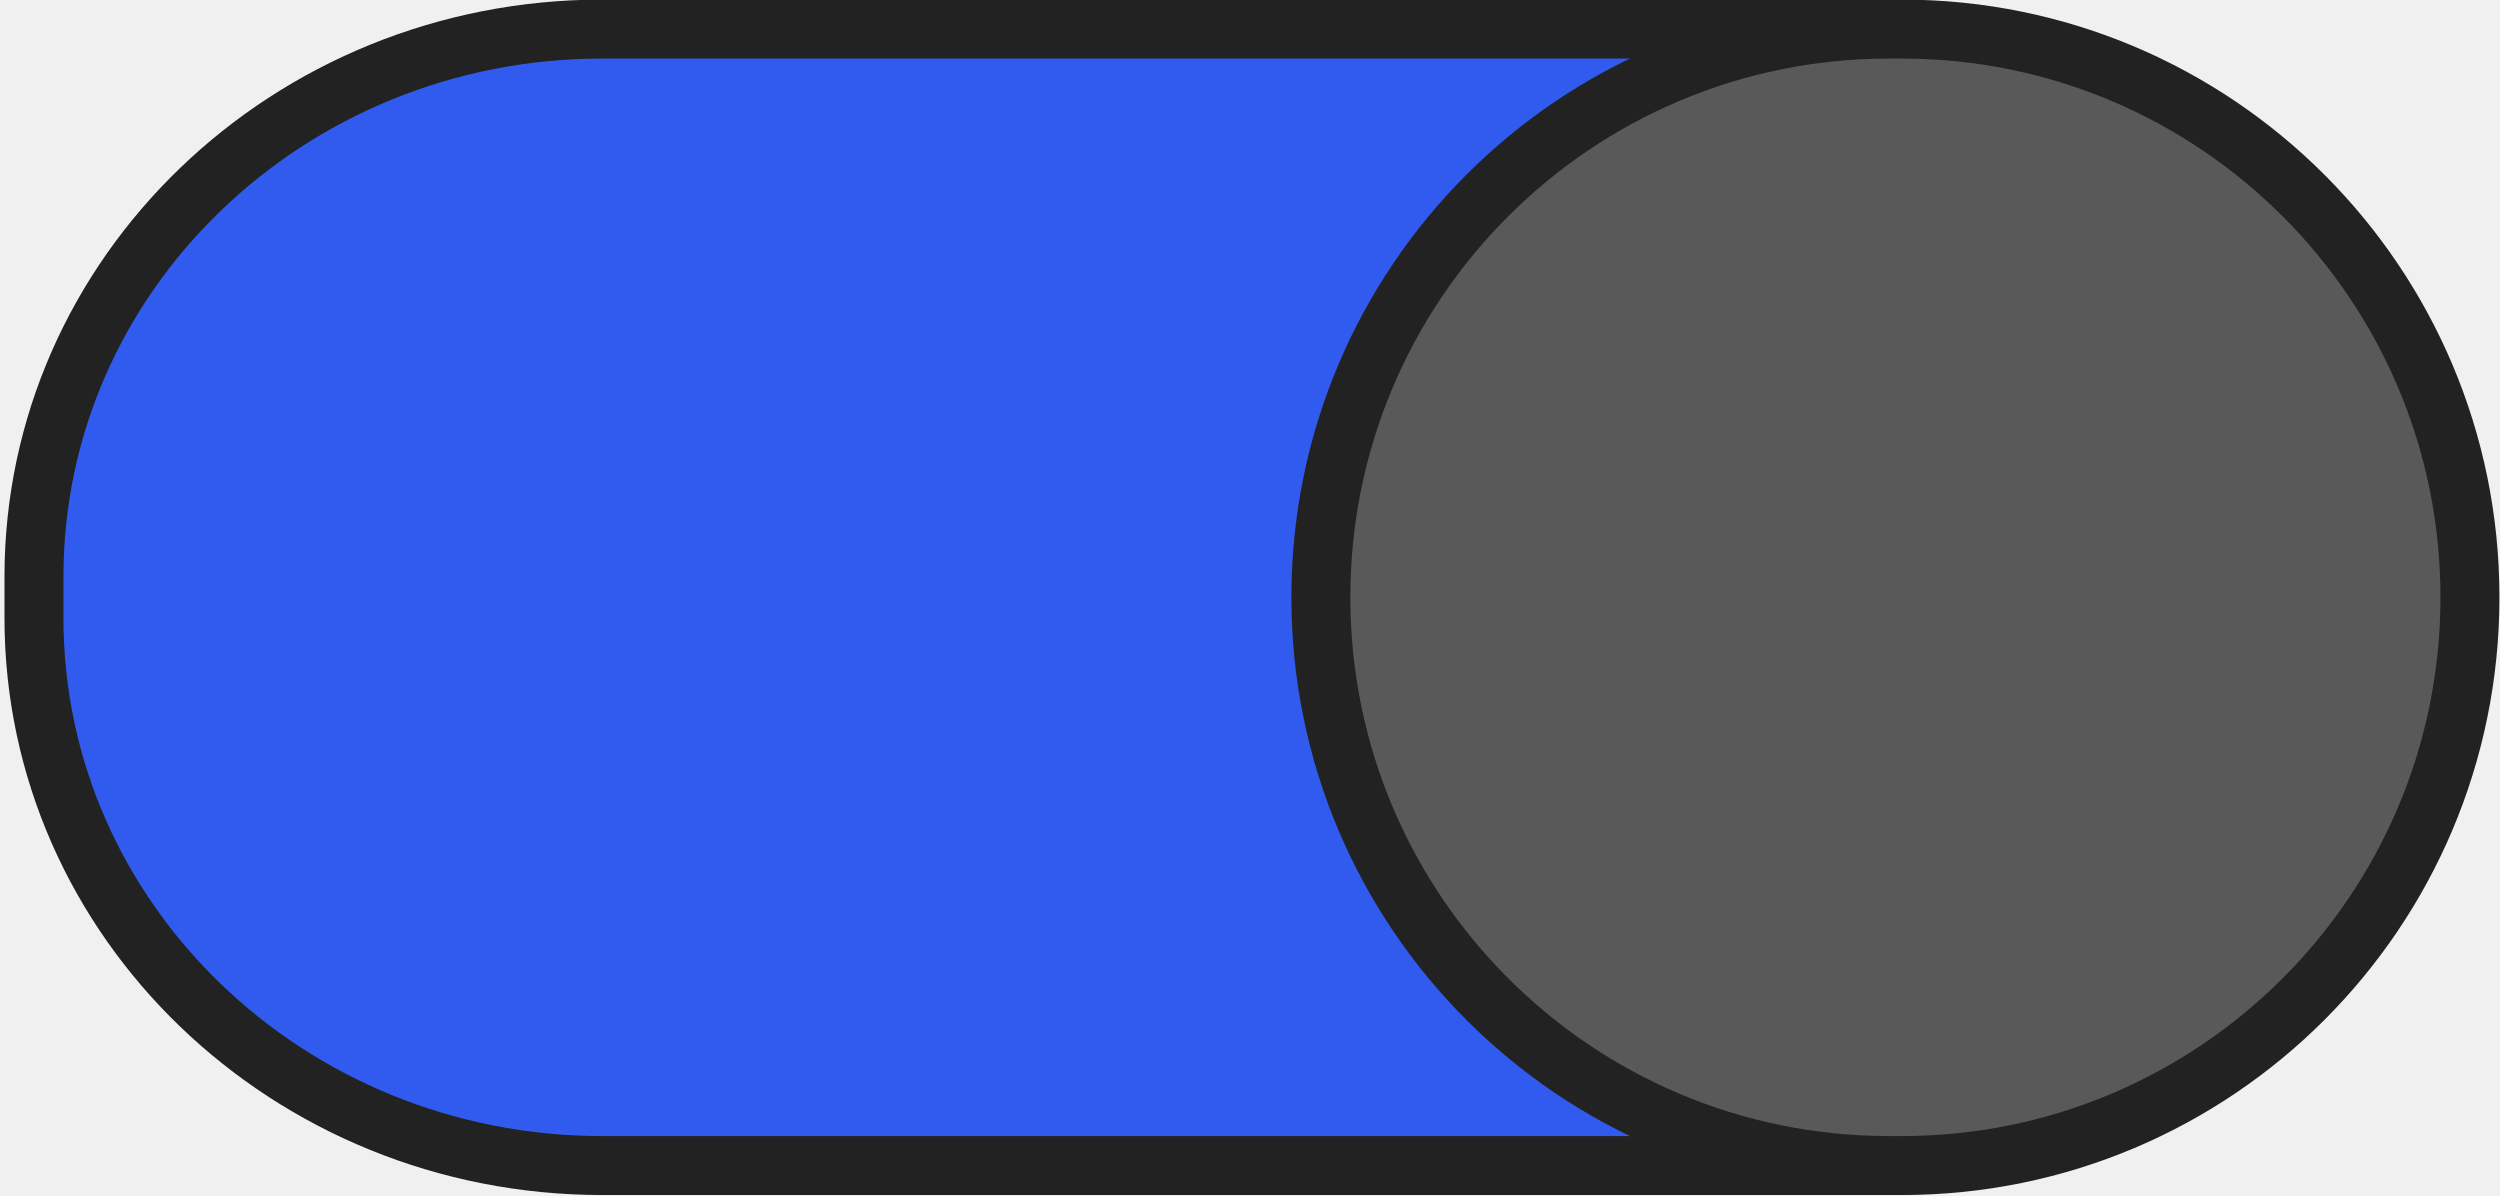
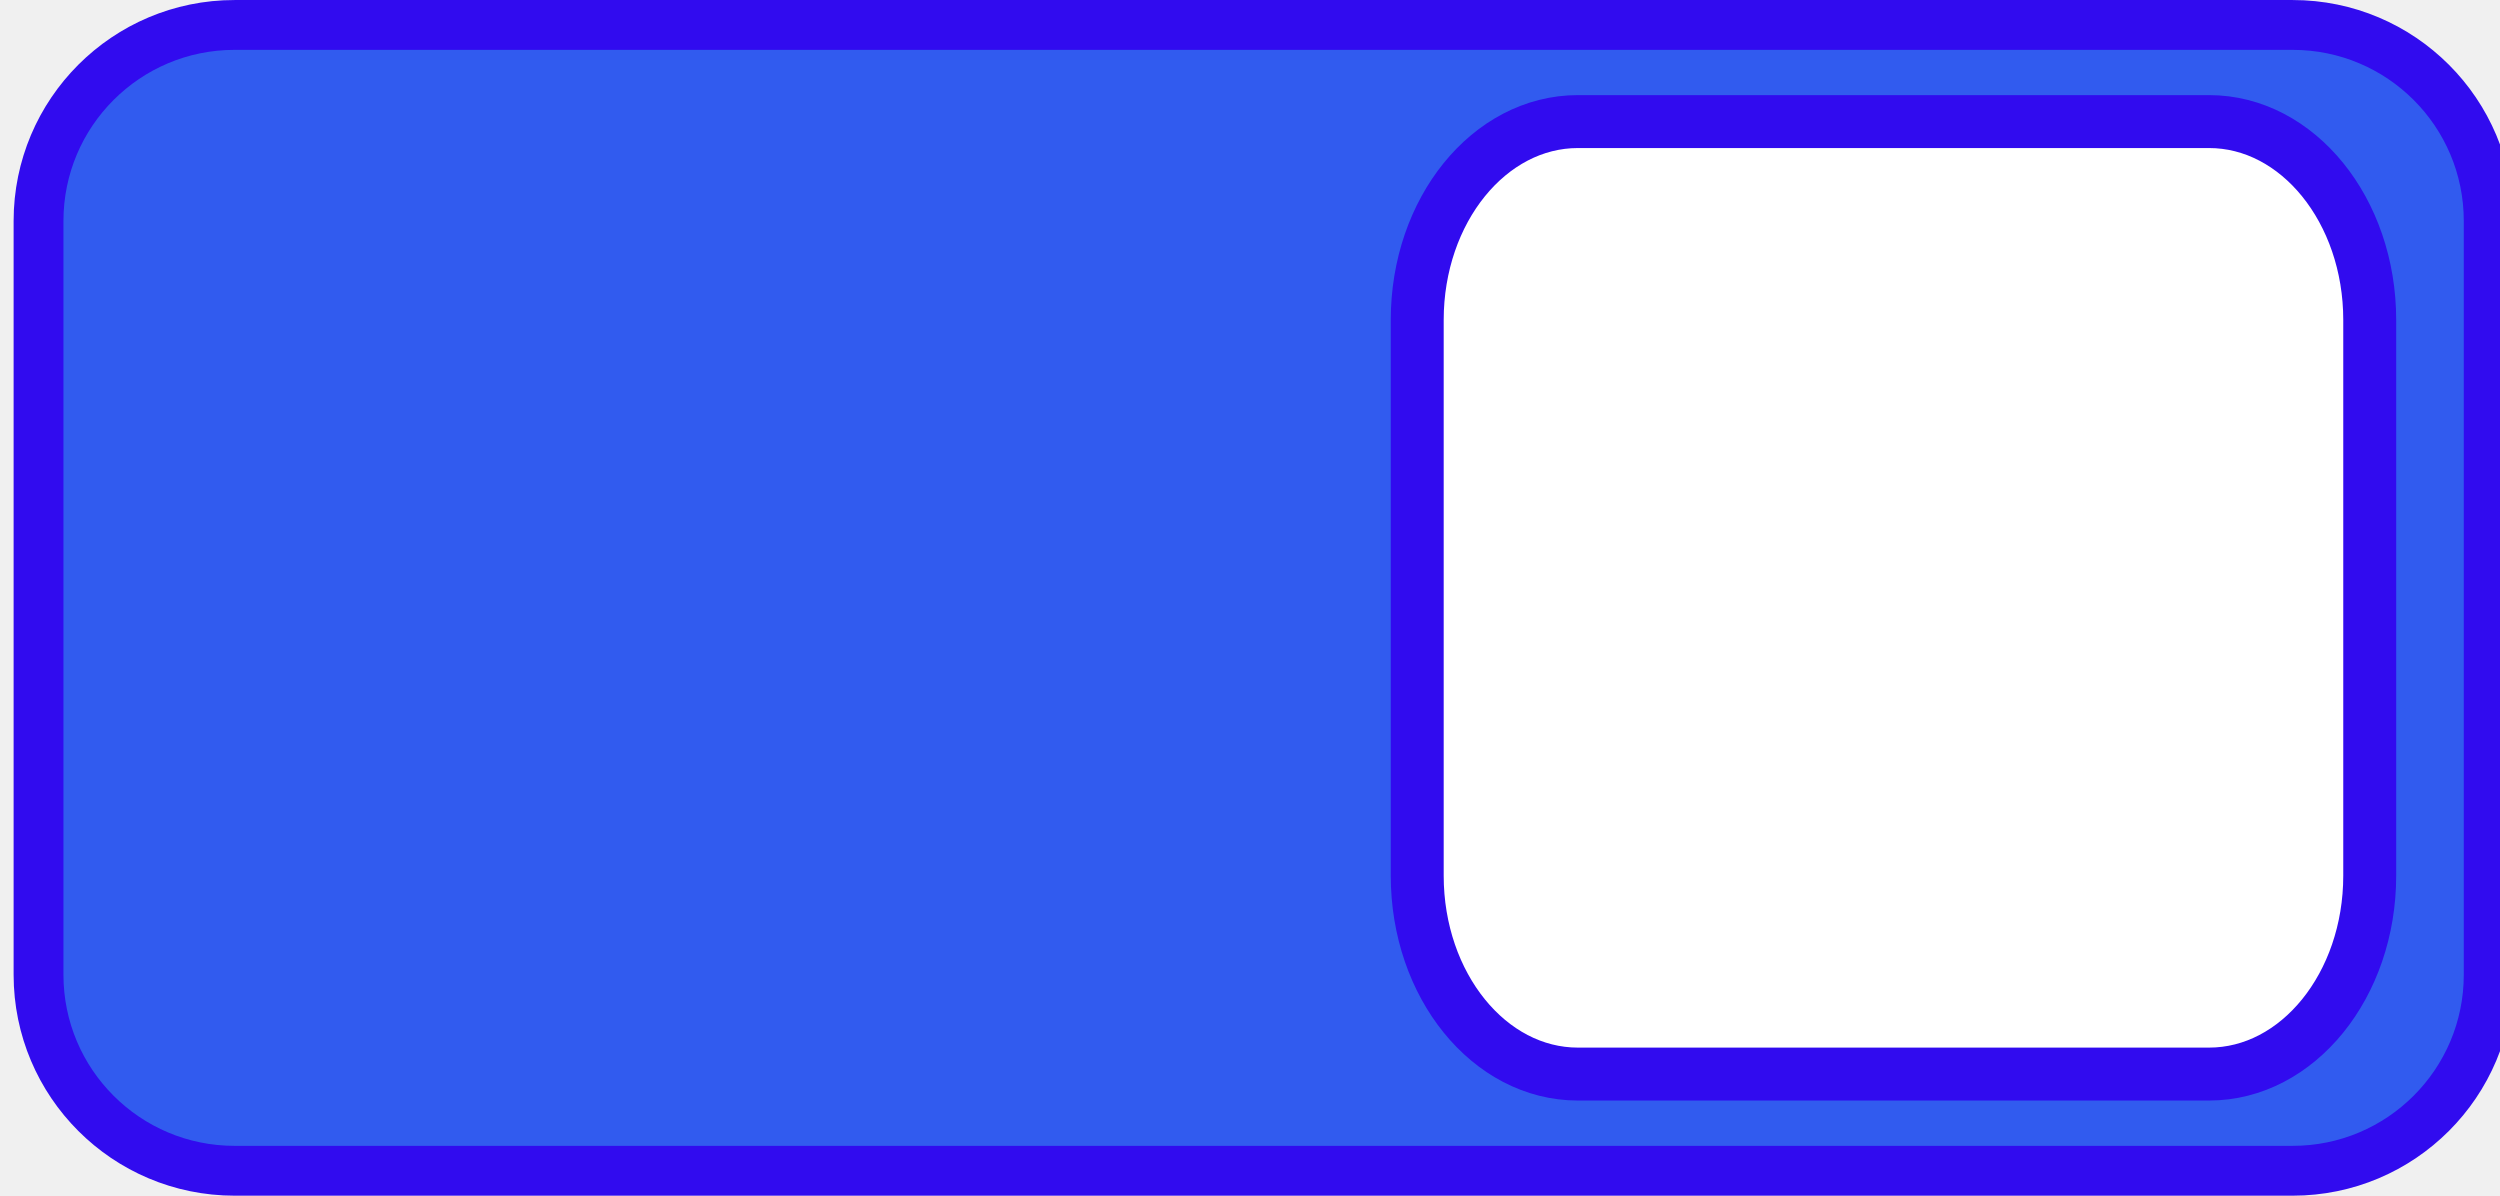
<svg xmlns="http://www.w3.org/2000/svg" xmlns:xlink="http://www.w3.org/1999/xlink" width="46" height="22" version="1.1" id="svg16">
  <defs id="defs8">
    <linearGradient id="a">
      <stop offset="0" stop-color="#39393a" id="stop2" />
      <stop offset="1" stop-color="#302f30" id="stop4" />
    </linearGradient>
    <linearGradient xlink:href="#a" id="b" x1="53" y1="294.429" x2="53" y2="309.804" gradientUnits="userSpaceOnUse" gradientTransform="translate(-19)" />
+     <filter style="color-interpolation-filters:sRGB" id="filter973">
+       <feFlood flood-opacity="0.059" flood-color="rgb(0,0,0)" result="flood" id="feFlood963" />
+       <feComposite in="flood" in2="SourceGraphic" operator="out" result="composite1" id="feComposite965" />
+       <feGaussianBlur in="composite1" stdDeviation="0" result="blur" id="feGaussianBlur967" />
+       <feOffset dx="0" dy="2" result="offset" id="feOffset969" />
+       <feComposite in="offset" in2="SourceGraphic" operator="atop" result="composite2" id="feComposite971" />
+     </filter>
+     <filter style="color-interpolation-filters:sRGB" id="filter973-3" x="-0" y="-0.006" width="0.997" height="1.013">
+       <feFlood flood-opacity="0.059" flood-color="rgb(0,0,0)" result="flood" id="feFlood963-6" />
+       <feComposite in="flood" in2="SourceGraphic" operator="out" result="composite1" id="feComposite965-7" />
+       <feGaussianBlur in="composite1" stdDeviation="0" result="blur" id="feGaussianBlur967-5" />
+       <feOffset dx="0" dy="2" result="offset" id="feOffset969-3" />
+       <feComposite in="offset" in2="SourceGraphic" operator="atop" result="composite2" id="feComposite971-5" />
+     </filter>
  </defs>
  <g transform="translate(0,-291.18)" id="g14" style="stroke:#315bef;stroke-width:1.085;stroke-opacity:1">
-     <rect style="fill:#315bef;fill-opacity:1;stroke:#222222;stroke-opacity:1;marker:none" width="44.446" height="20.911" x="0.625" y="291.715" rx="10.455" ry="10.073" id="rect10" />
-     <rect ry="10.455" rx="10.455" y="291.715" x="24.304" height="20.911" width="21.143" style="fill:#595959;stroke:#222222;stroke-opacity:1;marker:none;fill-opacity:1" id="rect12" />
+     <rect style="fill:#315bef;fill-opacity:1;stroke:#310bef;stroke-width:0.917;stroke-opacity:1" id="rect876" width="45.083" height="21.083" x="0.709" y="291.639" ry="3.607" />
+     <rect ry="3.65" rx="2.957" y="293.417" x="26.077" height="17.526" width="17.526" id="rect38006" style="color:#000000;display:inline;overflow:visible;visibility:visible;fill:#ffffff;fill-opacity:1;fill-rule:nonzero;stroke:#310bef;stroke-width:0.974;stroke-linecap:butt;stroke-linejoin:miter;stroke-miterlimit:4;stroke-dasharray:none;stroke-dashoffset:0;stroke-opacity:1;marker:none;enable-background:accumulate" />
  </g>
</svg>
